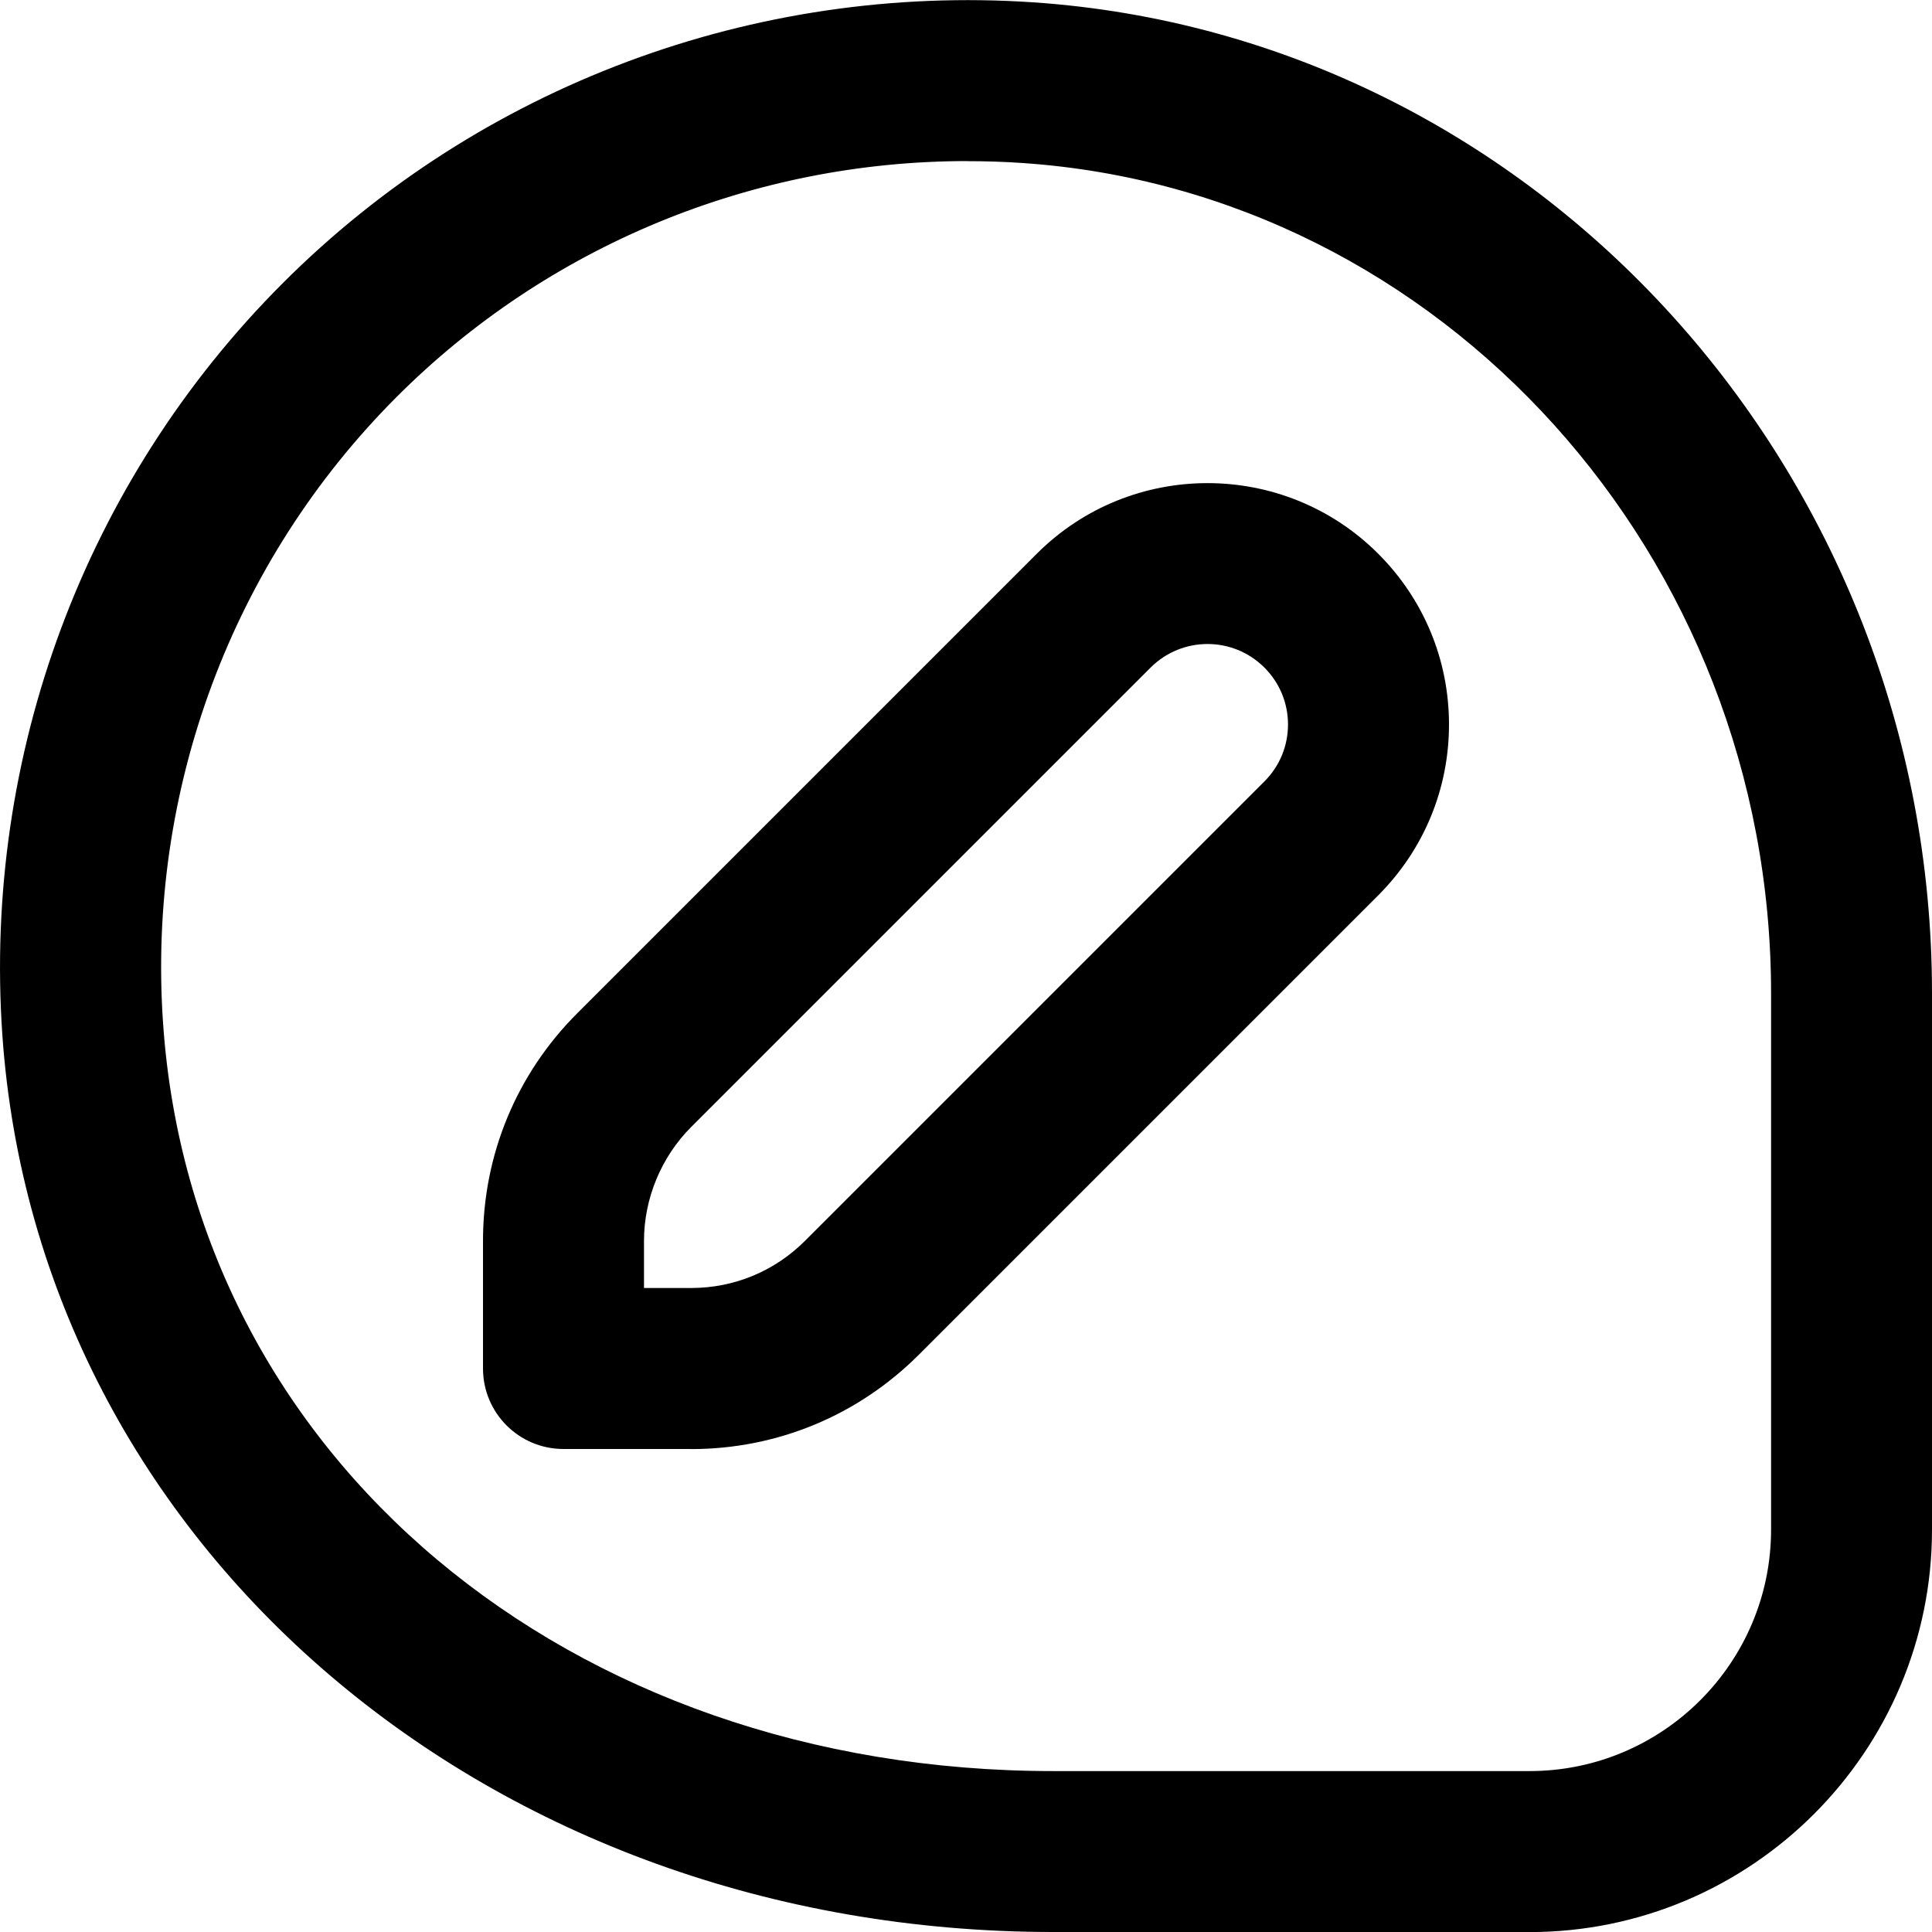
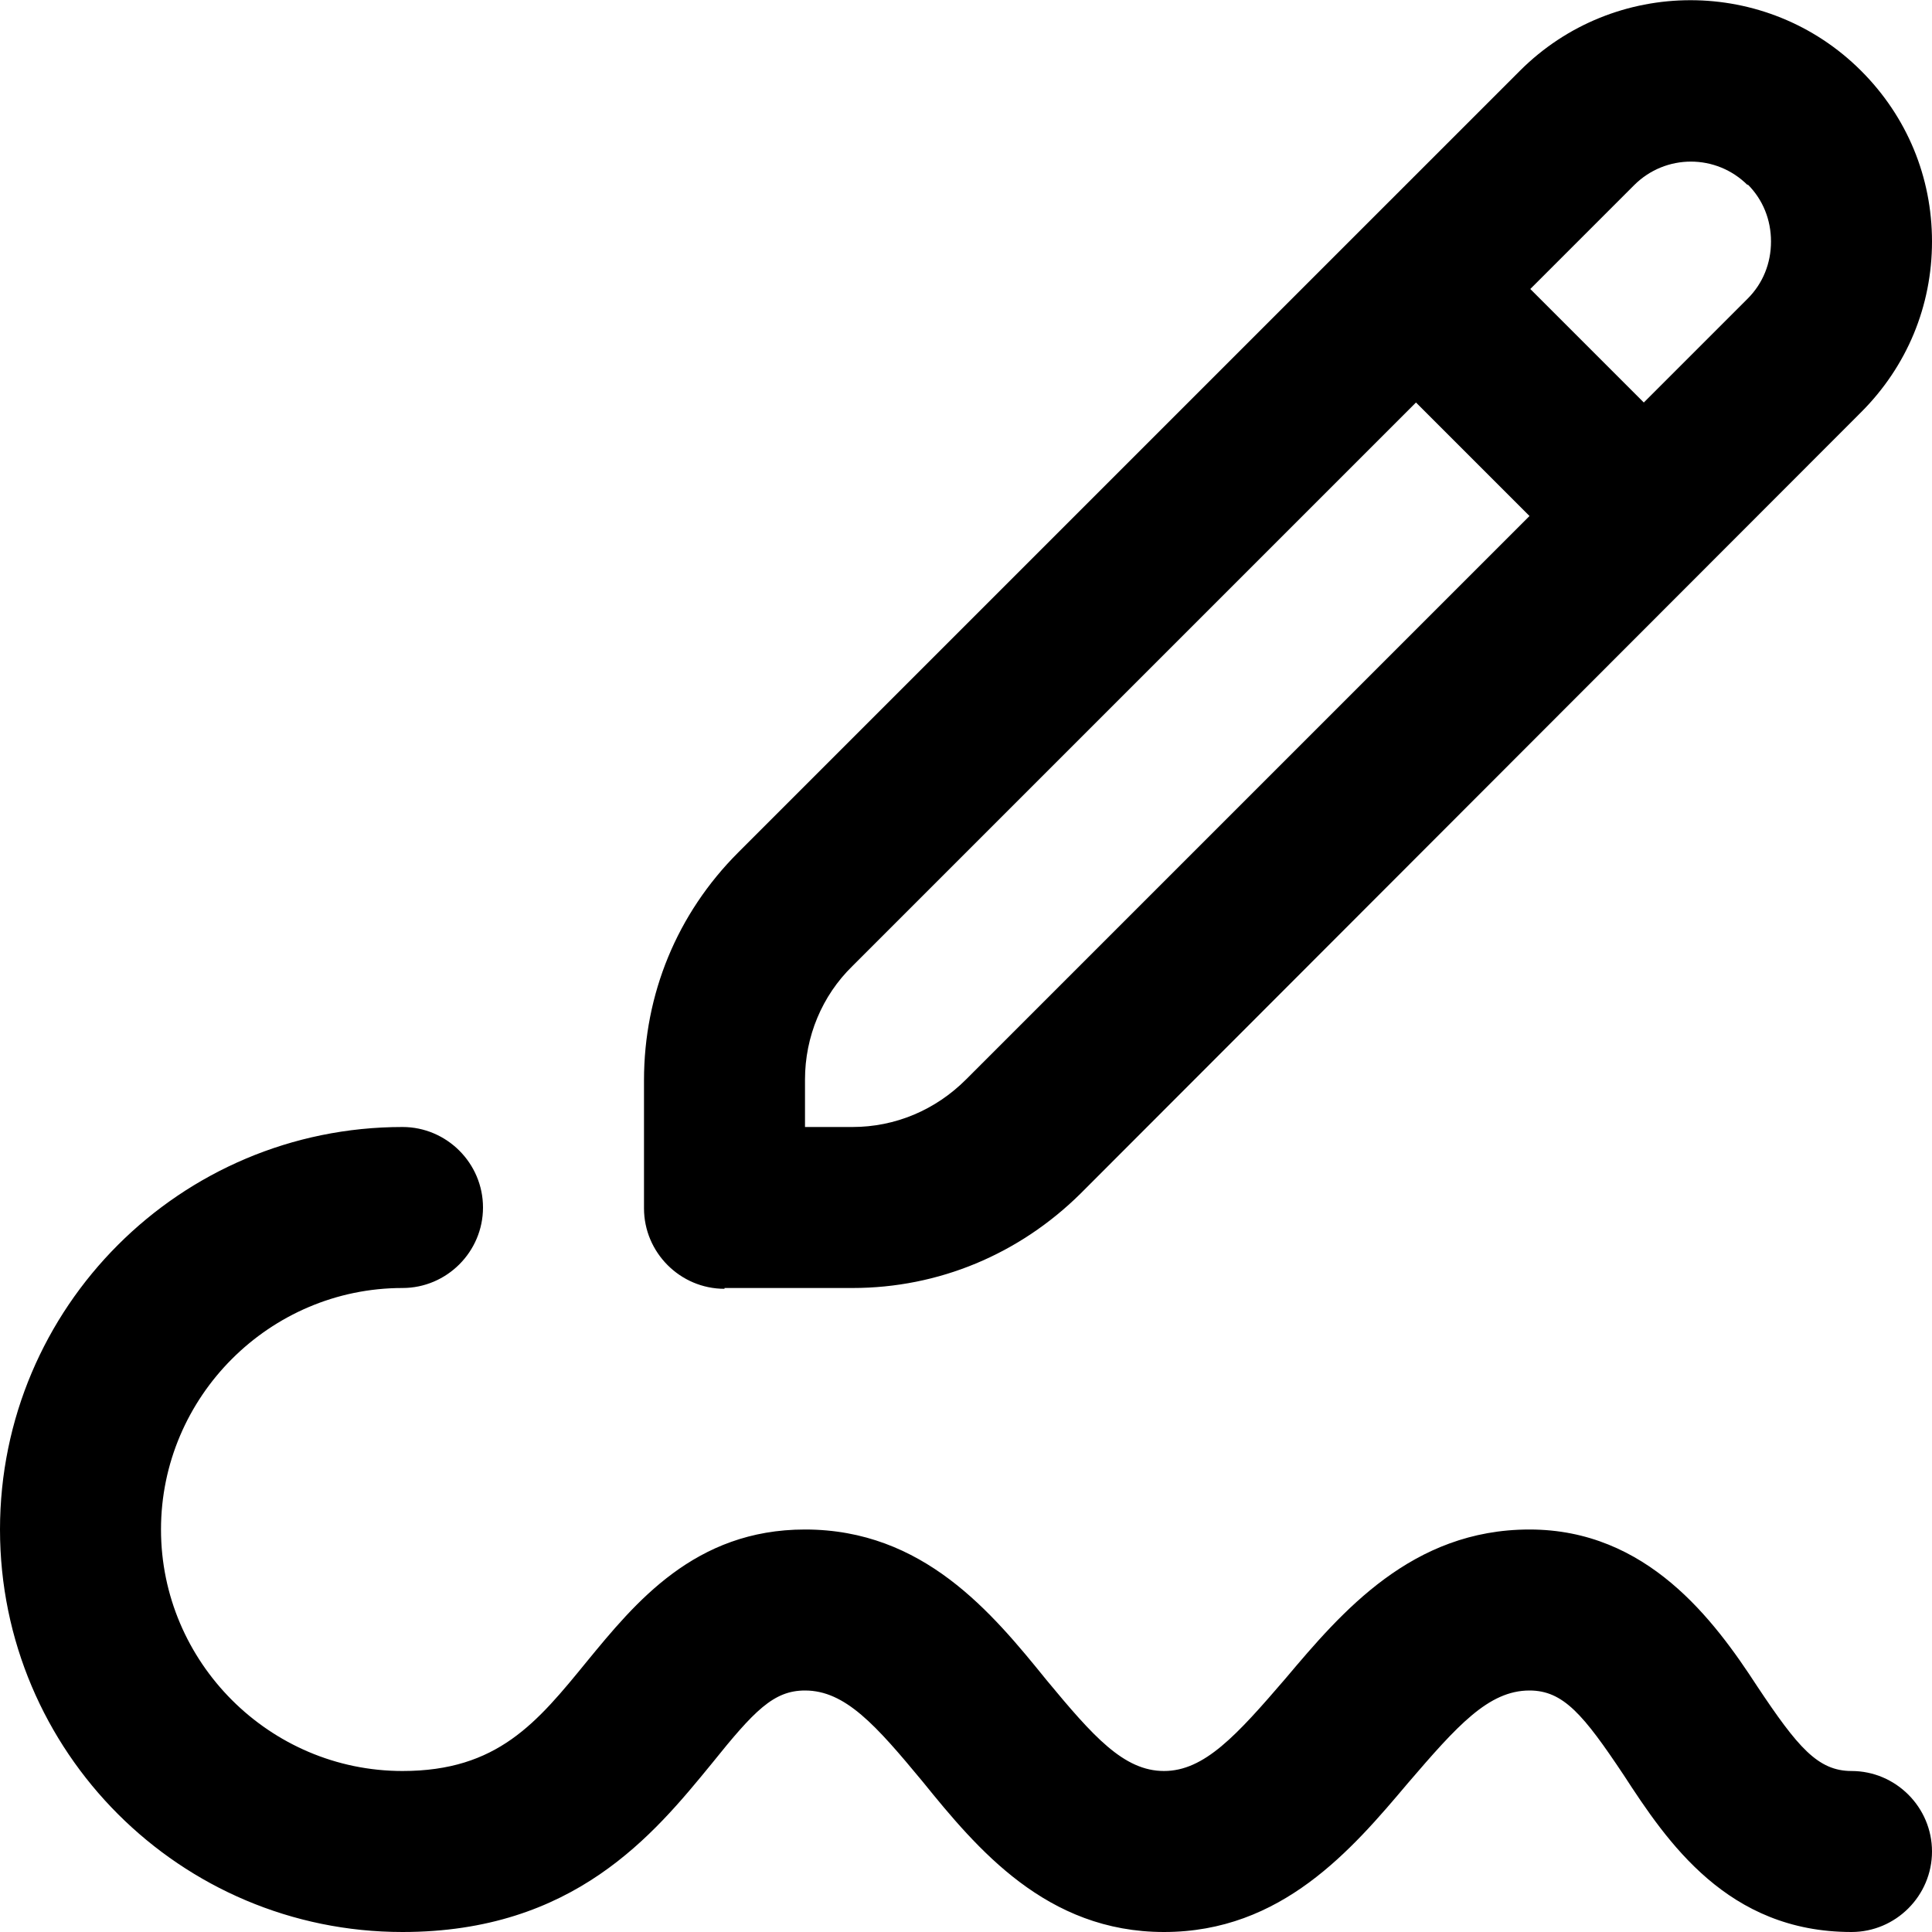
<svg xmlns="http://www.w3.org/2000/svg" id="Layer_1" data-name="Layer 1" viewBox="0 0 24 24" width="512" height="512">
-   <path d="M8.586,18h-1.586c-.553,0-1-.448-1-1v-1.586c0-1.068,.416-2.073,1.172-2.828l5.707-5.707c1.17-1.17,3.072-1.17,4.242,0,.566,.566,.879,1.32,.879,2.121s-.313,1.555-.879,2.122l-5.707,5.707c-.755,.755-1.76,1.172-2.828,1.172Zm-.586-2h.586c.534,0,1.036-.208,1.414-.586l5.707-5.707c.189-.189,.293-.44,.293-.707s-.104-.518-.293-.707c-.391-.391-1.023-.39-1.414,0l-5.707,5.707c-.372,.373-.586,.888-.586,1.414v.586Zm11,8h-5.917C6.082,24,.471,19.208,.029,12.854-.211,9.378,1.057,5.976,3.509,3.521,5.962,1.065,9.371-.205,12.836,.029c6.261,.425,11.164,5.833,11.164,12.312v6.66c0,2.757-2.243,5-5,5ZM12.015,2.001c-2.656,0-5.209,1.048-7.091,2.933-2.043,2.046-3.1,4.883-2.898,7.782,.372,5.38,5.023,9.285,11.058,9.285h5.917c1.654,0,3-1.346,3-3v-6.66c0-5.431-4.085-9.962-9.299-10.316-.229-.016-.458-.023-.687-.023Z" />
+   <path d="M9,16h1.59c1.07,0,2.07-.42,2.83-1.17L23.12,5.12c.57-.57,.88-1.32,.88-2.12s-.31-1.55-.88-2.12c-1.17-1.17-3.07-1.17-4.24,0L9.17,10.59c-.76,.76-1.17,1.76-1.17,2.83v1.59c0,.55,.45,1,1,1ZM21.71,2.29c.19,.19,.29,.44,.29,.71s-.1,.52-.29,.71l-1.29,1.29-1.41-1.41,1.29-1.29c.39-.39,1.02-.39,1.41,0ZM10,13.41c0-.53,.21-1.04,.59-1.41l7-7,1.41,1.41-7,7c-.38,.38-.88,.59-1.41,.59h-.59v-.59Zm14,9.59c0,.55-.45,1-1,1-1.54,0-2.29-1.12-2.83-1.95-.5-.75-.75-1.05-1.17-1.05-.51,0-.9,.44-1.51,1.15-.7,.83-1.57,1.85-3.03,1.85s-2.32-1.03-3-1.87c-.58-.7-.96-1.13-1.46-1.13-.39,0-.63,.25-1.16,.91-.72,.88-1.71,2.09-3.84,2.09-2.76,0-5-2.24-5-5s2.24-5,5-5c.55,0,1,.45,1,1s-.45,1-1,1c-1.65,0-3,1.35-3,3s1.35,3,3,3c1.18,0,1.67-.6,2.29-1.36,.6-.73,1.34-1.64,2.71-1.64,1.47,0,2.32,1.03,3,1.87,.58,.7,.96,1.13,1.46,1.13s.9-.44,1.51-1.15c.7-.83,1.57-1.85,3.03-1.85s2.29,1.12,2.83,1.95c.5,.75,.75,1.05,1.17,1.05,.55,0,1,.45,1,1Z" />
</svg>
